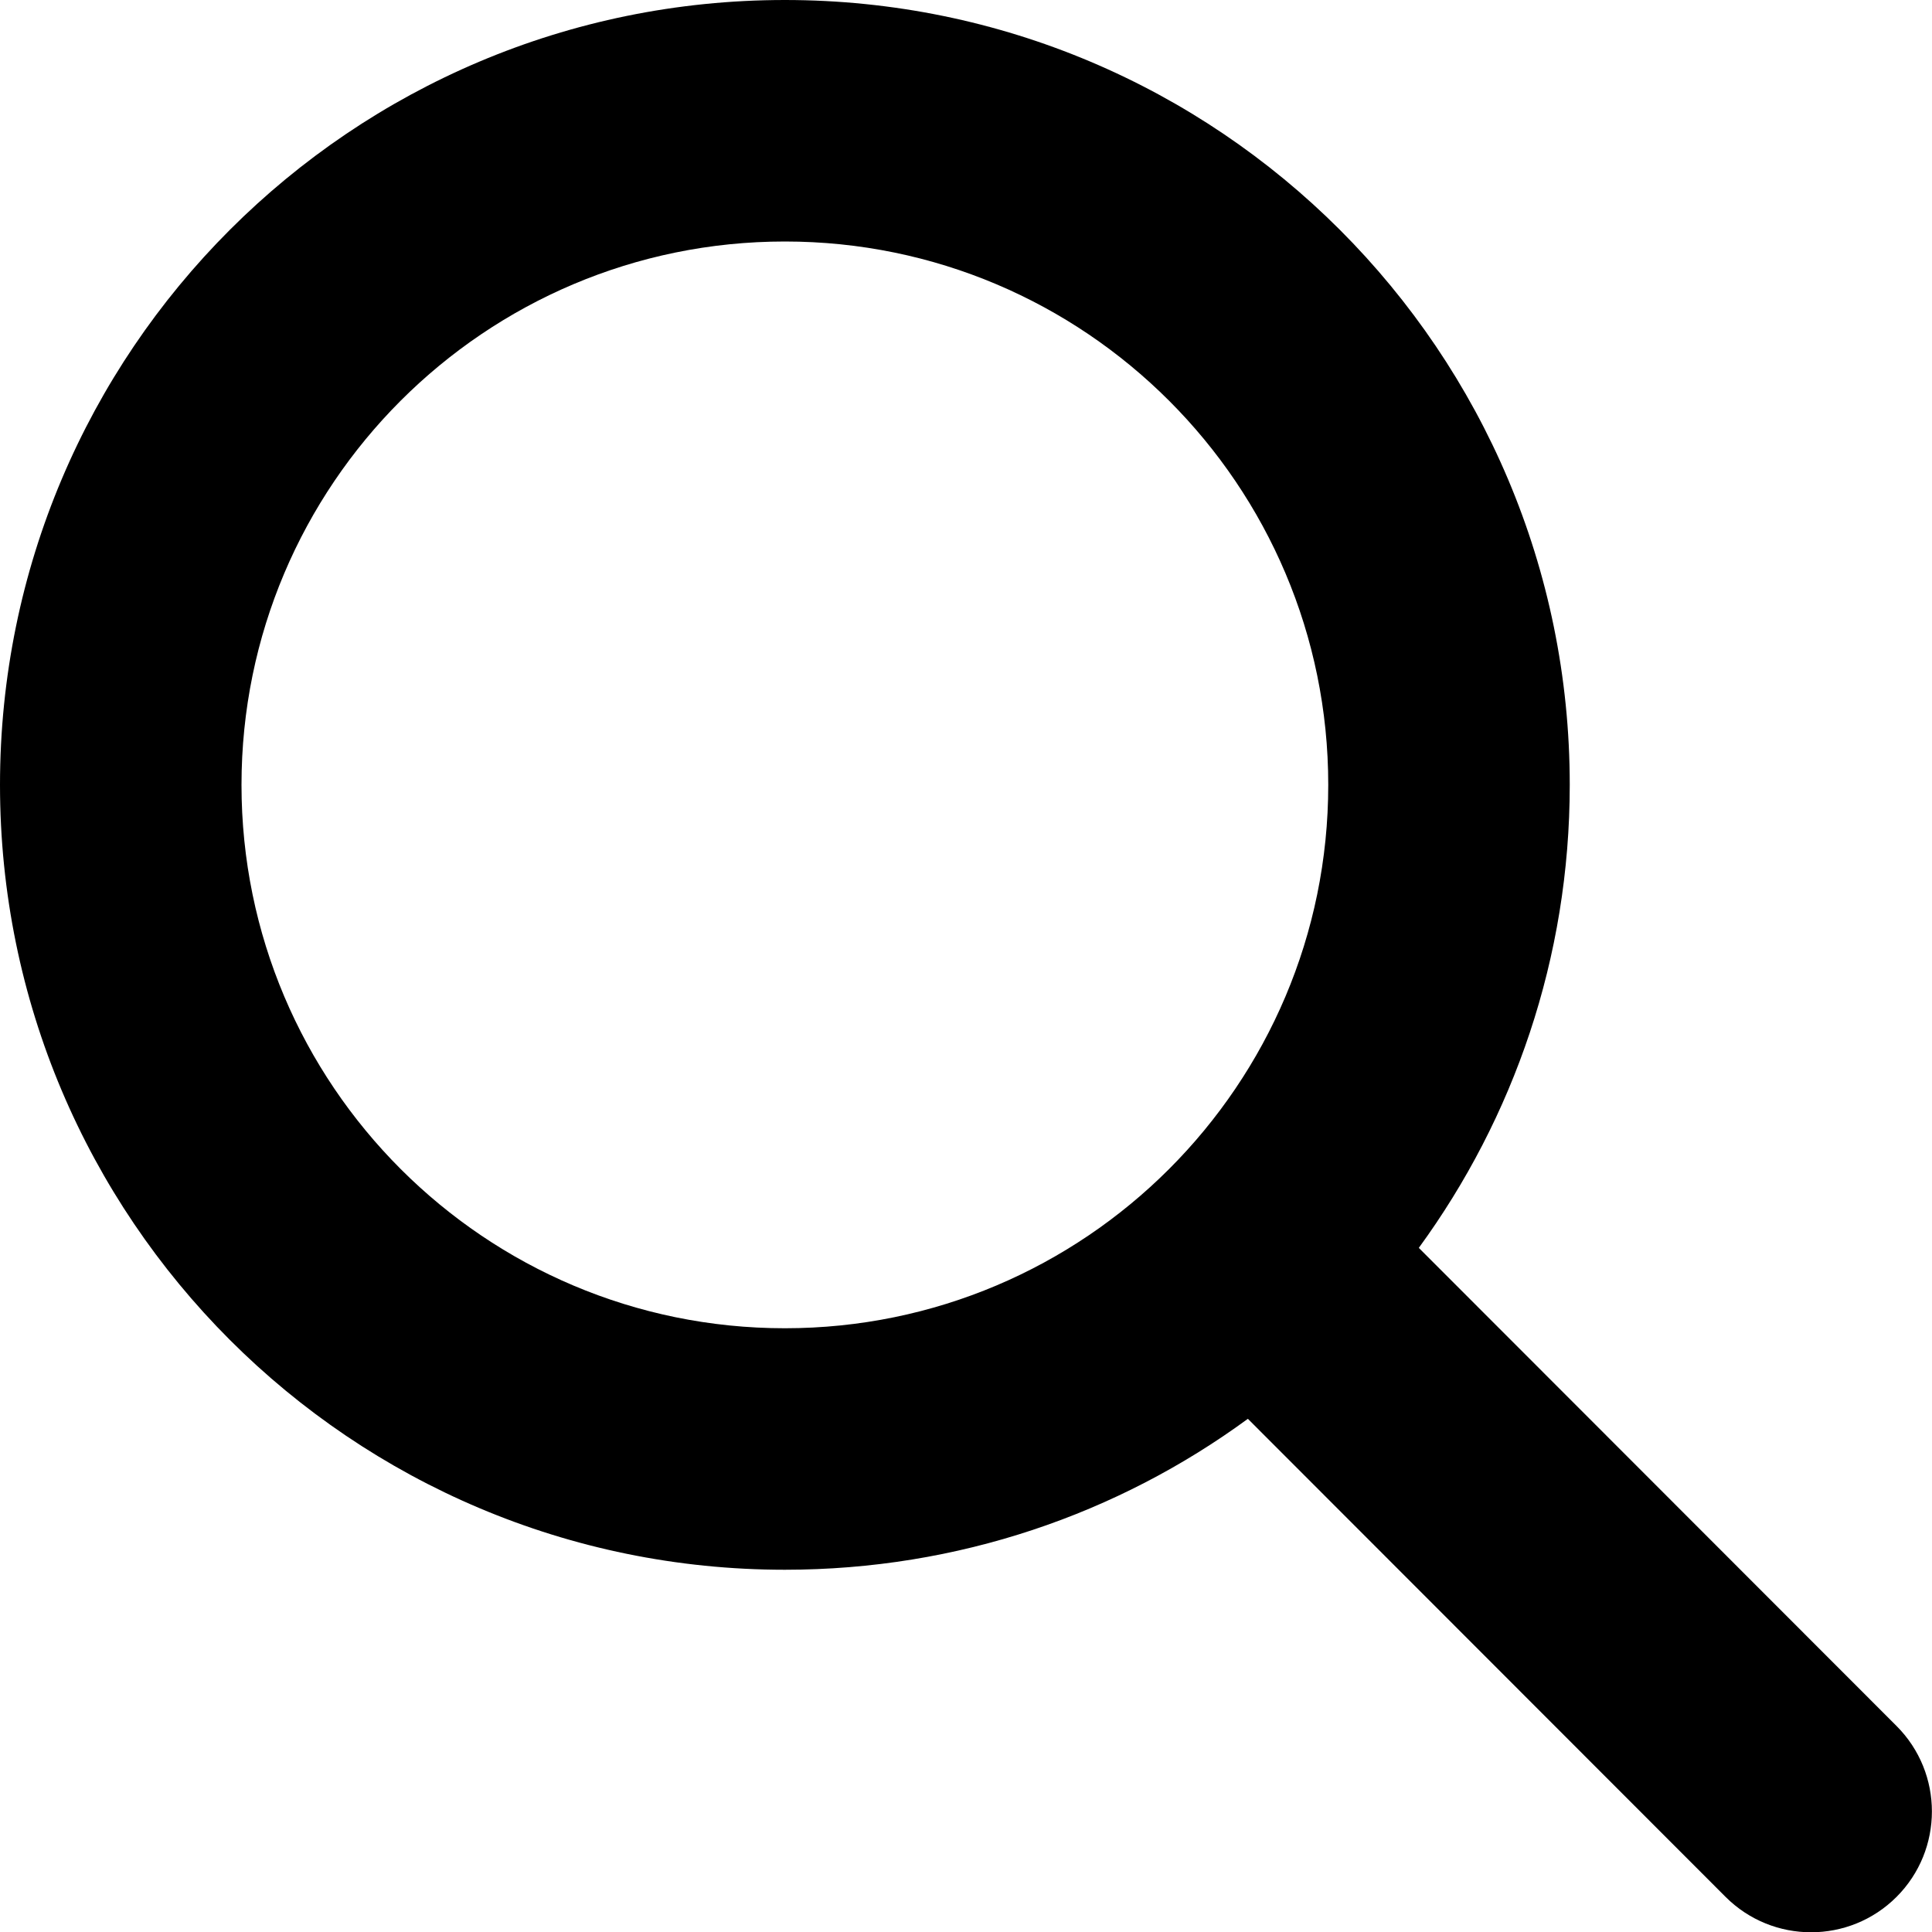
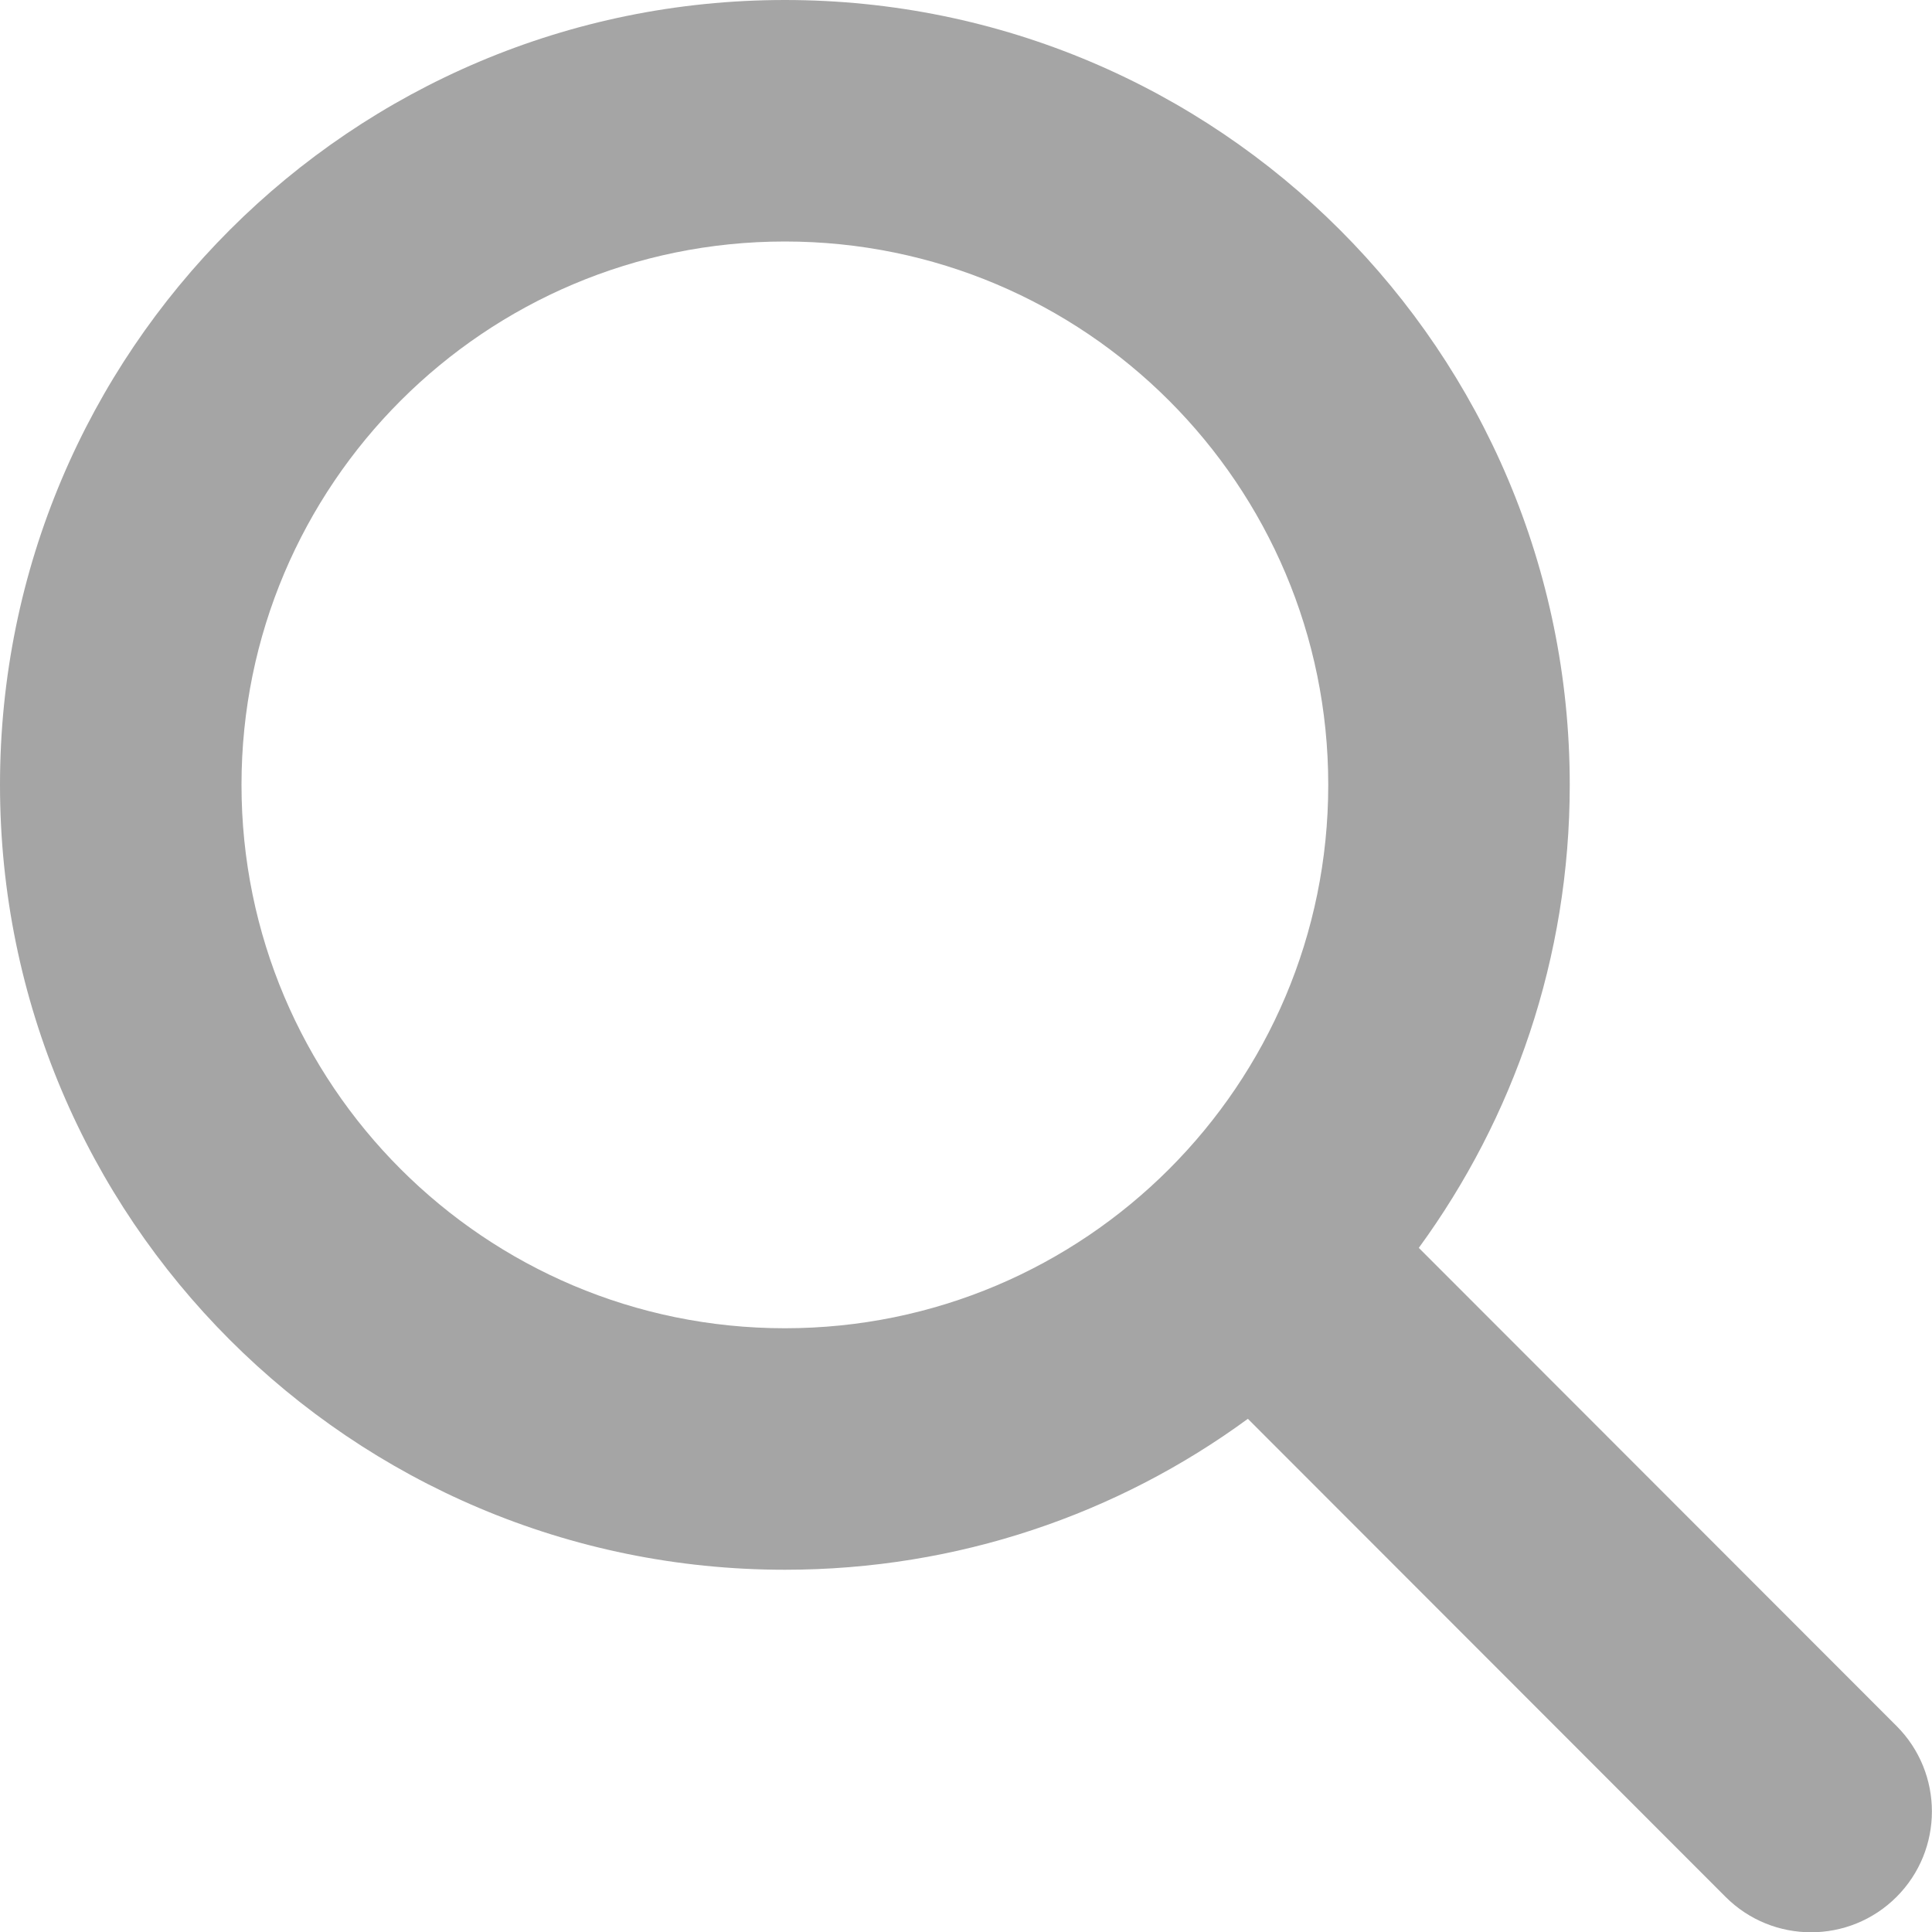
<svg xmlns="http://www.w3.org/2000/svg" viewBox="0 0 512 512">
-   <path d="M416 208c0 45.9-14.9 88.3-40 122.7L502.6 457.4c12.5 12.5 12.5 32.8 0 45.3s-32.8 12.5-45.3 0L330.7 376c-34.4 25.2-76.8 40-122.7 40C93.1 416 0 322.9 0 208S93.1 0 208 0S416 93.1 416 208zM208 352c79.5 0 144-64.5 144-144s-64.5-144-144-144S64 128.5 64 208s64.5 144 144 144z" />
+   <path d="M416 208c0 45.9-14.9 88.3-40 122.7L502.6 457.4c12.5 12.5 12.5 32.8 0 45.3s-32.8 12.5-45.3 0L330.7 376c-34.4 25.2-76.8 40-122.7 40C93.1 416 0 322.9 0 208S93.1 0 208 0S416 93.1 416 208zM208 352a144 144 0 1 0 0-288 144 144 0 1 0 0 288z" fill="#a5a5a5" />
</svg>
